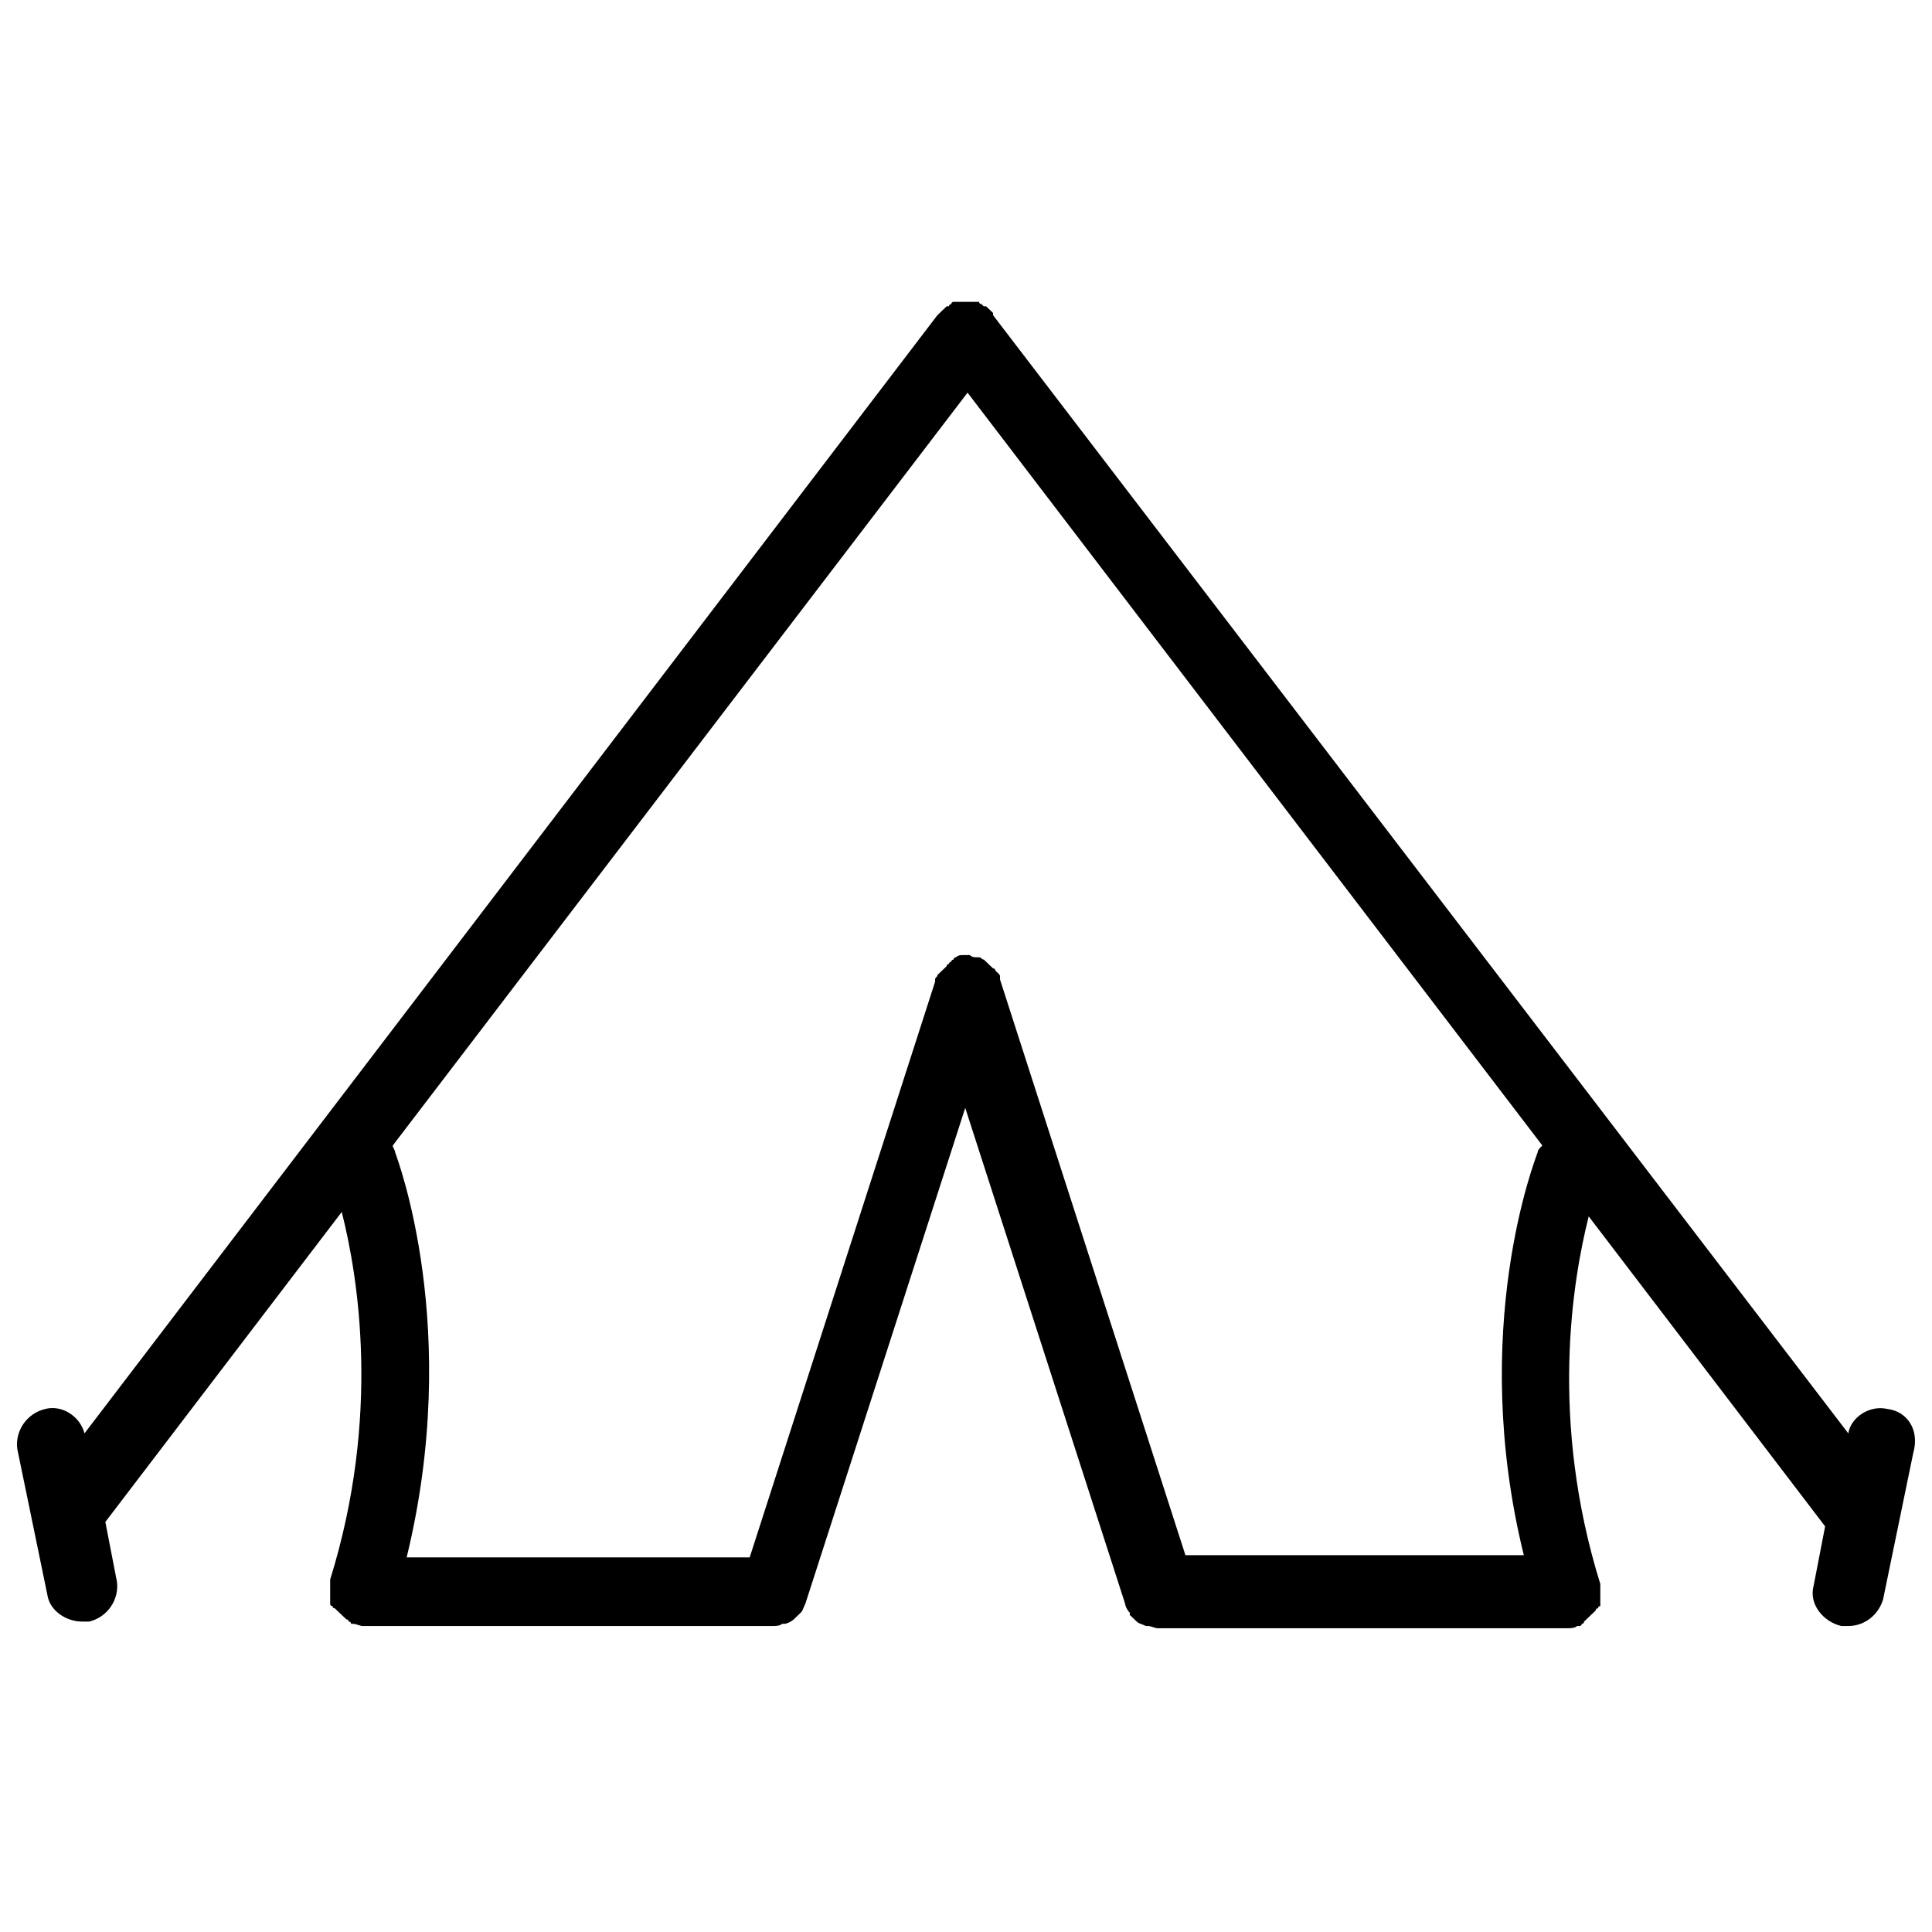
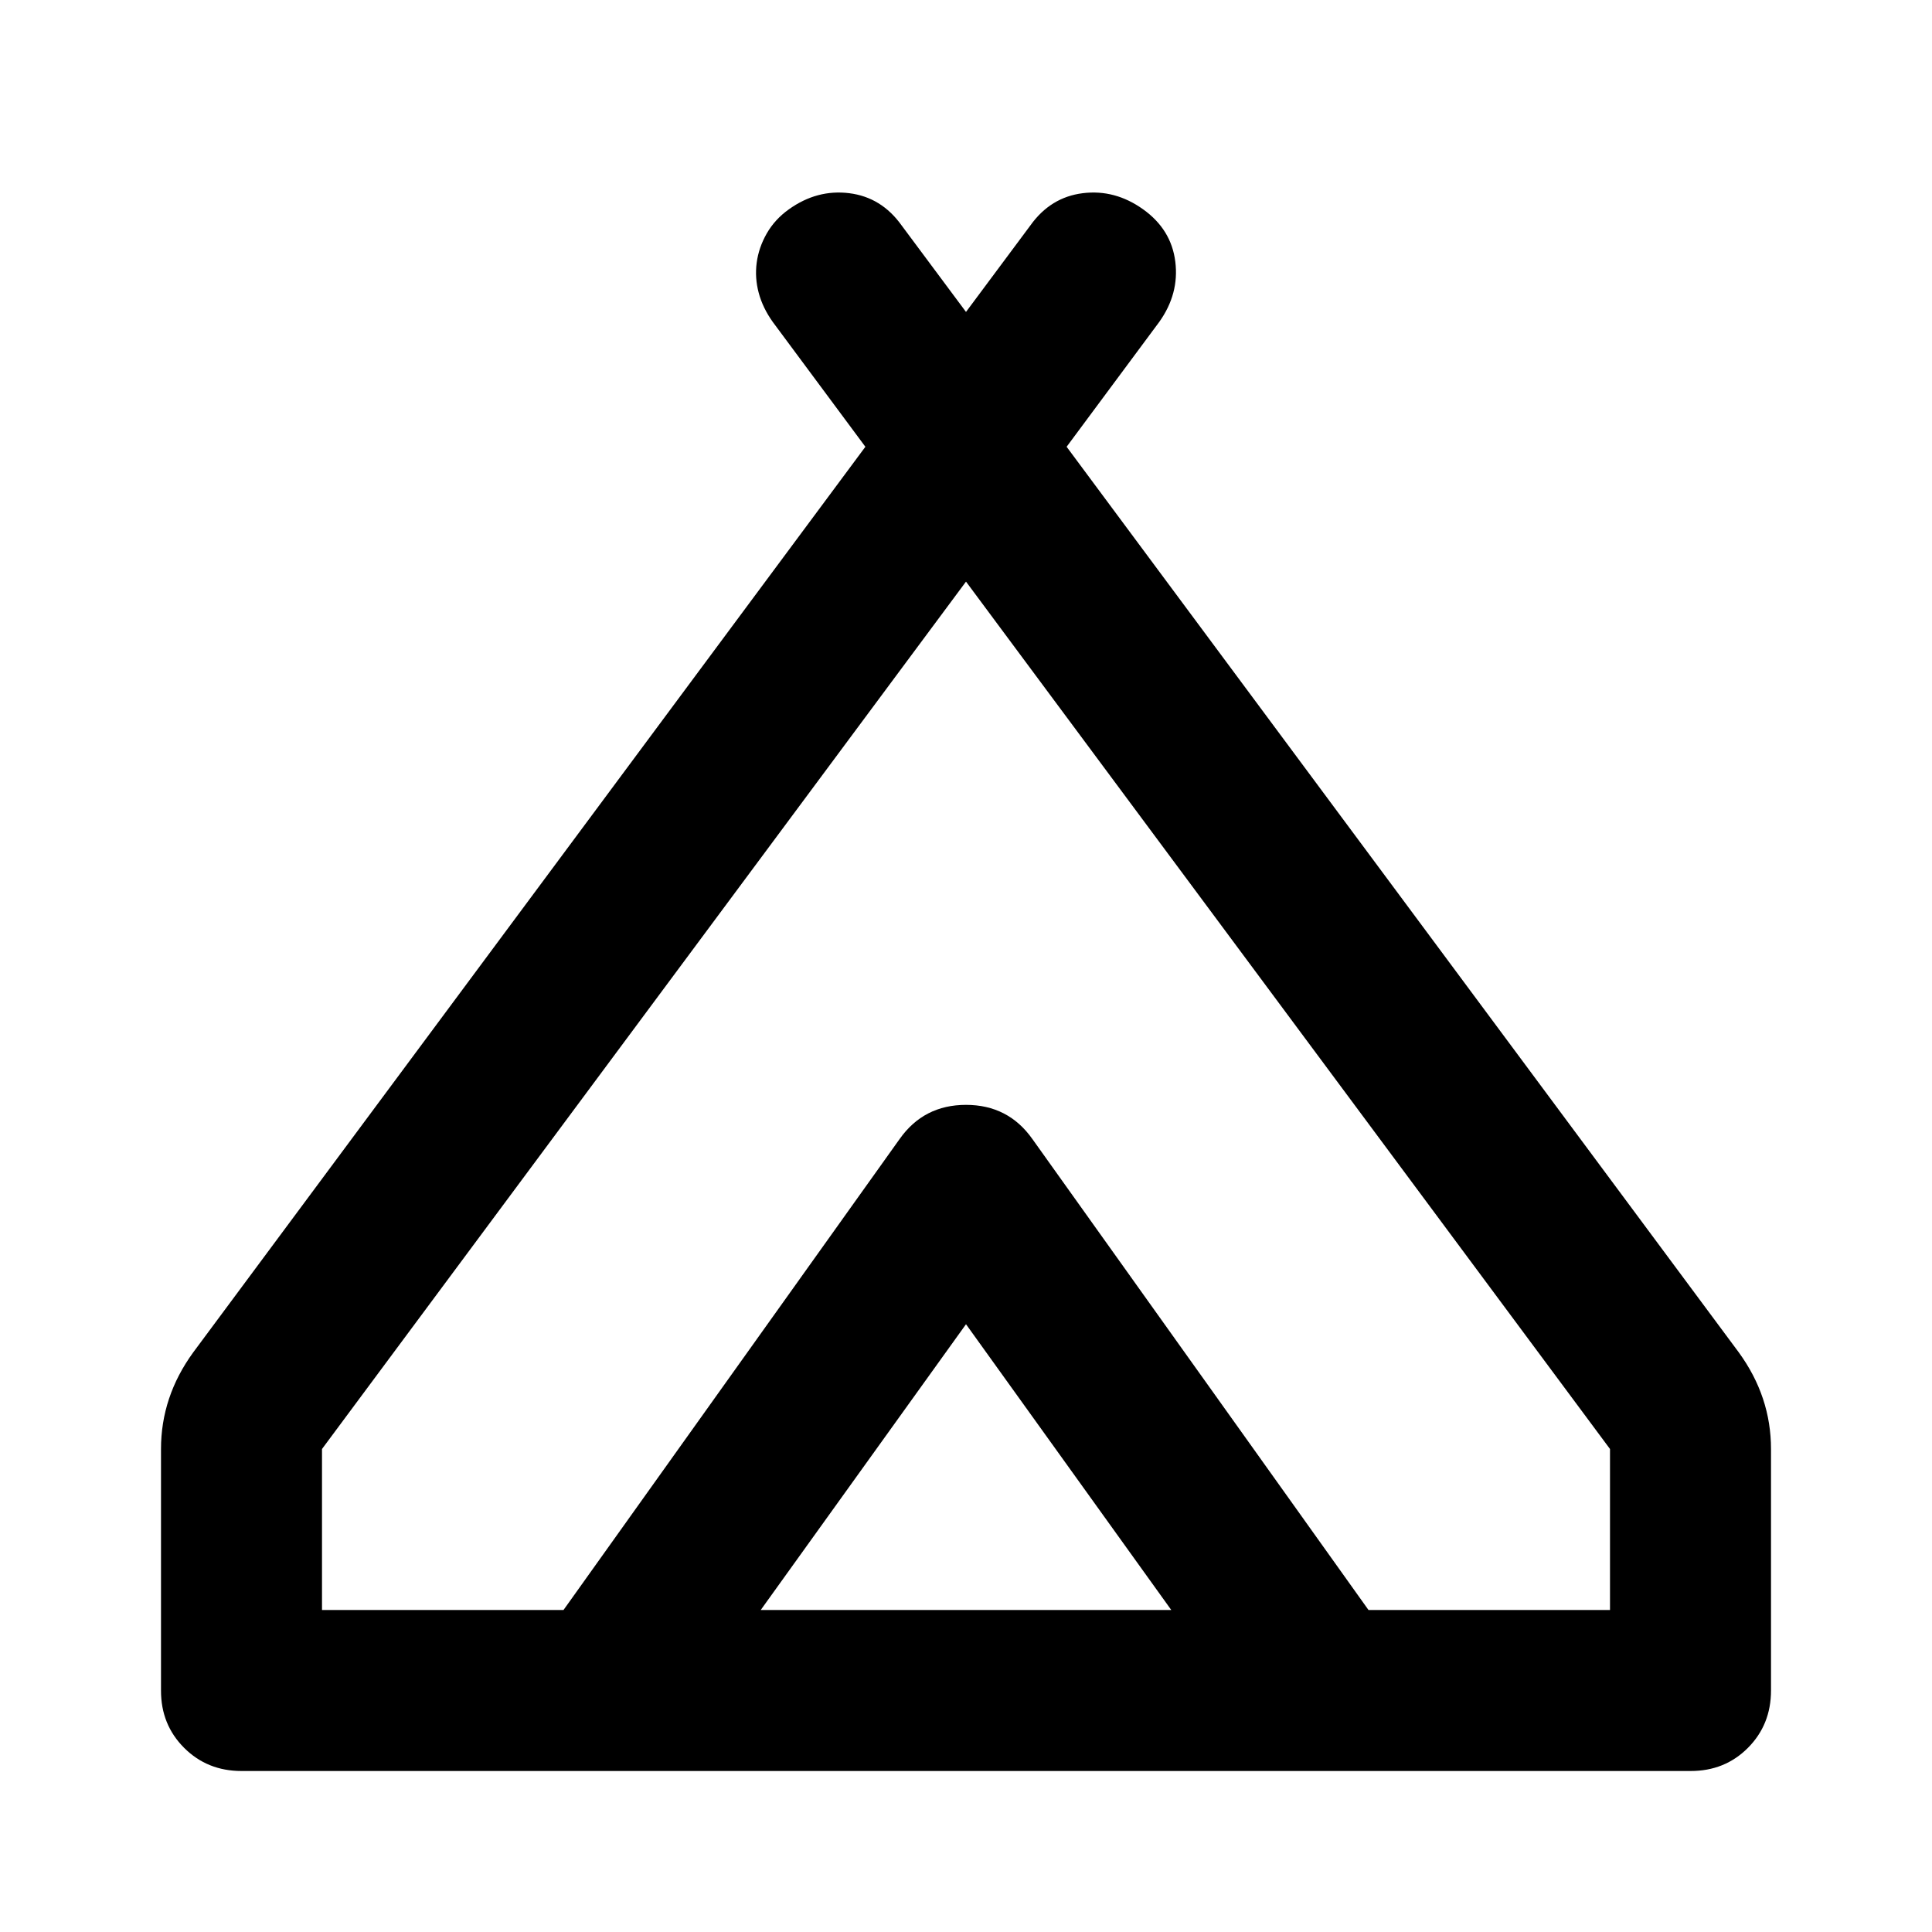
- <svg xmlns="http://www.w3.org/2000/svg" width="1024" height="1024" viewBox="0 0 1024 1024" class="ionicon">
-   <path d="M1000.52 746.811C990.694 744.464 980.866 751.506 979.638 759.721L526.337 167.042C526.337 167.042 526.337 167.042 526.337 165.868L525.108 164.694L523.88 163.521C523.88 163.521 523.88 163.521 522.651 162.347C522.651 162.347 522.651 162.347 521.423 162.347L520.194 161.174C520.194 161.174 518.966 161.174 518.966 160H517.737H516.509C515.28 160 515.28 160 514.052 160H512.824C511.595 160 511.595 160 510.367 160H509.138C507.91 160 507.91 160 506.681 160H505.453C505.453 160 504.224 160 504.224 161.174C504.224 161.174 502.996 161.174 502.996 162.347C502.996 162.347 502.996 162.347 501.767 162.347C501.767 162.347 501.767 162.347 500.539 163.521L499.311 164.694L498.082 165.868C498.082 165.868 498.082 165.868 496.854 167.042L44.781 759.721C42.324 750.332 32.496 744.464 23.897 746.811C14.07 749.159 7.927 758.548 9.156 767.937L25.126 845.396C26.354 853.611 34.953 859.479 43.553 859.479C44.781 859.479 46.01 859.479 47.238 859.479C57.066 857.132 63.208 847.743 61.98 838.354L55.837 806.666L181.14 642.359C189.739 676.394 202.024 750.332 174.998 837.18C174.998 837.18 174.998 837.18 174.998 838.354C174.998 839.528 174.998 839.528 174.998 840.701C174.998 841.875 174.998 841.875 174.998 843.048C174.998 843.048 174.998 843.048 174.998 844.222V845.396C174.998 846.569 174.998 846.569 174.998 847.743V848.917V850.09C174.998 850.09 174.998 851.264 176.226 851.264C176.226 851.264 176.226 852.437 177.455 852.437L178.683 853.611L179.911 854.785L181.14 855.958L182.368 857.132L183.597 858.306C183.597 858.306 184.825 858.305 184.825 859.479C184.825 859.479 186.054 859.479 186.054 860.653C186.054 860.653 186.054 860.653 187.282 860.653C188.511 860.653 190.968 861.826 192.196 861.826H409.633C410.861 861.826 413.318 861.826 414.547 860.653H415.775C417.004 860.653 419.461 859.479 420.689 858.306C421.918 857.132 423.146 855.958 424.375 854.785C425.603 853.611 425.603 852.437 426.831 850.09L511.595 587.199L596.359 850.09C596.359 851.264 597.587 853.611 598.816 854.785C598.816 854.785 598.816 854.785 598.816 855.958C600.044 857.132 601.272 858.305 602.501 859.479C603.729 860.653 604.958 860.653 607.415 861.826H608.643C609.872 861.826 612.329 863 613.557 863H830.994C832.223 863 834.68 863 835.908 861.826C835.908 861.826 835.908 861.826 837.136 861.826C837.136 861.826 838.365 861.826 838.365 860.653C838.365 860.653 839.593 860.653 839.593 859.479L840.822 858.306L842.05 857.132L843.279 855.958L844.507 854.785L845.736 853.611C845.736 853.611 845.736 852.437 846.964 852.437C846.964 852.437 846.964 851.264 848.193 851.264V850.09V848.917C848.193 847.743 848.193 847.743 848.193 846.569C848.193 846.569 848.193 846.569 848.193 845.396C848.193 845.396 848.193 845.396 848.193 844.222C848.193 843.048 848.193 843.048 848.193 841.875V840.701C848.193 840.701 848.193 840.701 848.193 839.528C821.166 752.679 833.451 678.741 842.05 644.706L967.353 809.013L961.211 840.701C958.754 850.09 966.124 859.479 975.952 861.826C977.181 861.826 978.409 861.826 979.638 861.826C988.237 861.826 995.607 855.958 998.064 847.743L1014.03 770.284C1017.72 757.374 1010.35 747.985 1000.52 746.811ZM815.024 610.671C813.796 614.192 778.17 704.561 807.653 824.27H628.299L530.022 519.129V517.955C530.022 516.781 530.022 516.781 528.793 515.608L527.565 514.434C527.565 514.434 527.565 513.26 526.337 513.26L525.108 512.087L523.88 510.913L522.651 509.74L521.423 508.566C520.194 508.566 520.194 507.392 518.966 507.392H517.737C516.509 507.392 515.28 507.392 514.052 506.219H512.824C511.595 506.219 511.595 506.219 510.367 506.219C509.138 506.219 507.91 506.219 506.681 507.392C506.681 507.392 505.453 507.392 505.453 508.566C505.453 508.566 504.224 508.566 504.224 509.74C502.996 509.74 502.996 510.913 502.996 510.913C502.996 510.913 501.767 510.913 501.767 512.087L500.539 513.26L499.311 514.434L498.082 515.608L496.854 516.781C496.854 517.955 495.625 517.955 495.625 519.129C495.625 519.129 495.625 519.129 495.625 520.302L397.348 825.444H215.537C245.02 704.561 210.623 614.192 209.394 610.671C209.394 609.498 208.166 608.324 208.166 607.15L512.824 208.119L817.481 607.15C816.253 608.324 815.024 609.498 815.024 610.671Z" />
+ <svg xmlns="http://www.w3.org/2000/svg" width="512" height="512" viewBox="0 0 24 24">
+   <path d="M2 21v-3q0-.325.1-.625t.3-.575l8.35-11.25L9.6 4q-.125-.175-.175-.362T9.4 3.263q.025-.188.125-.363t.275-.3q.35-.25.75-.2t.65.4l.8 1.075l.8-1.075q.25-.35.65-.4t.75.2q.35.25.4.65t-.2.75l-1.15 1.55L21.6 16.8q.2.275.3.575T22 18v3q0 .425-.287.713T21 22H3q-.425 0-.713-.288T2 21ZM12 7.225L4 18v2h3l4.175-5.85q.3-.425.825-.425t.825.425L17 20h3v-2L12 7.225ZM9.45 20h5.1L12 16.45L9.45 20Zm3.375-5.85L17 20l-4.175-5.85q-.3-.425-.825-.425t-.825.425L7 20l4.175-5.85q.3-.425.825-.425t.825.425Z" />
</svg>
